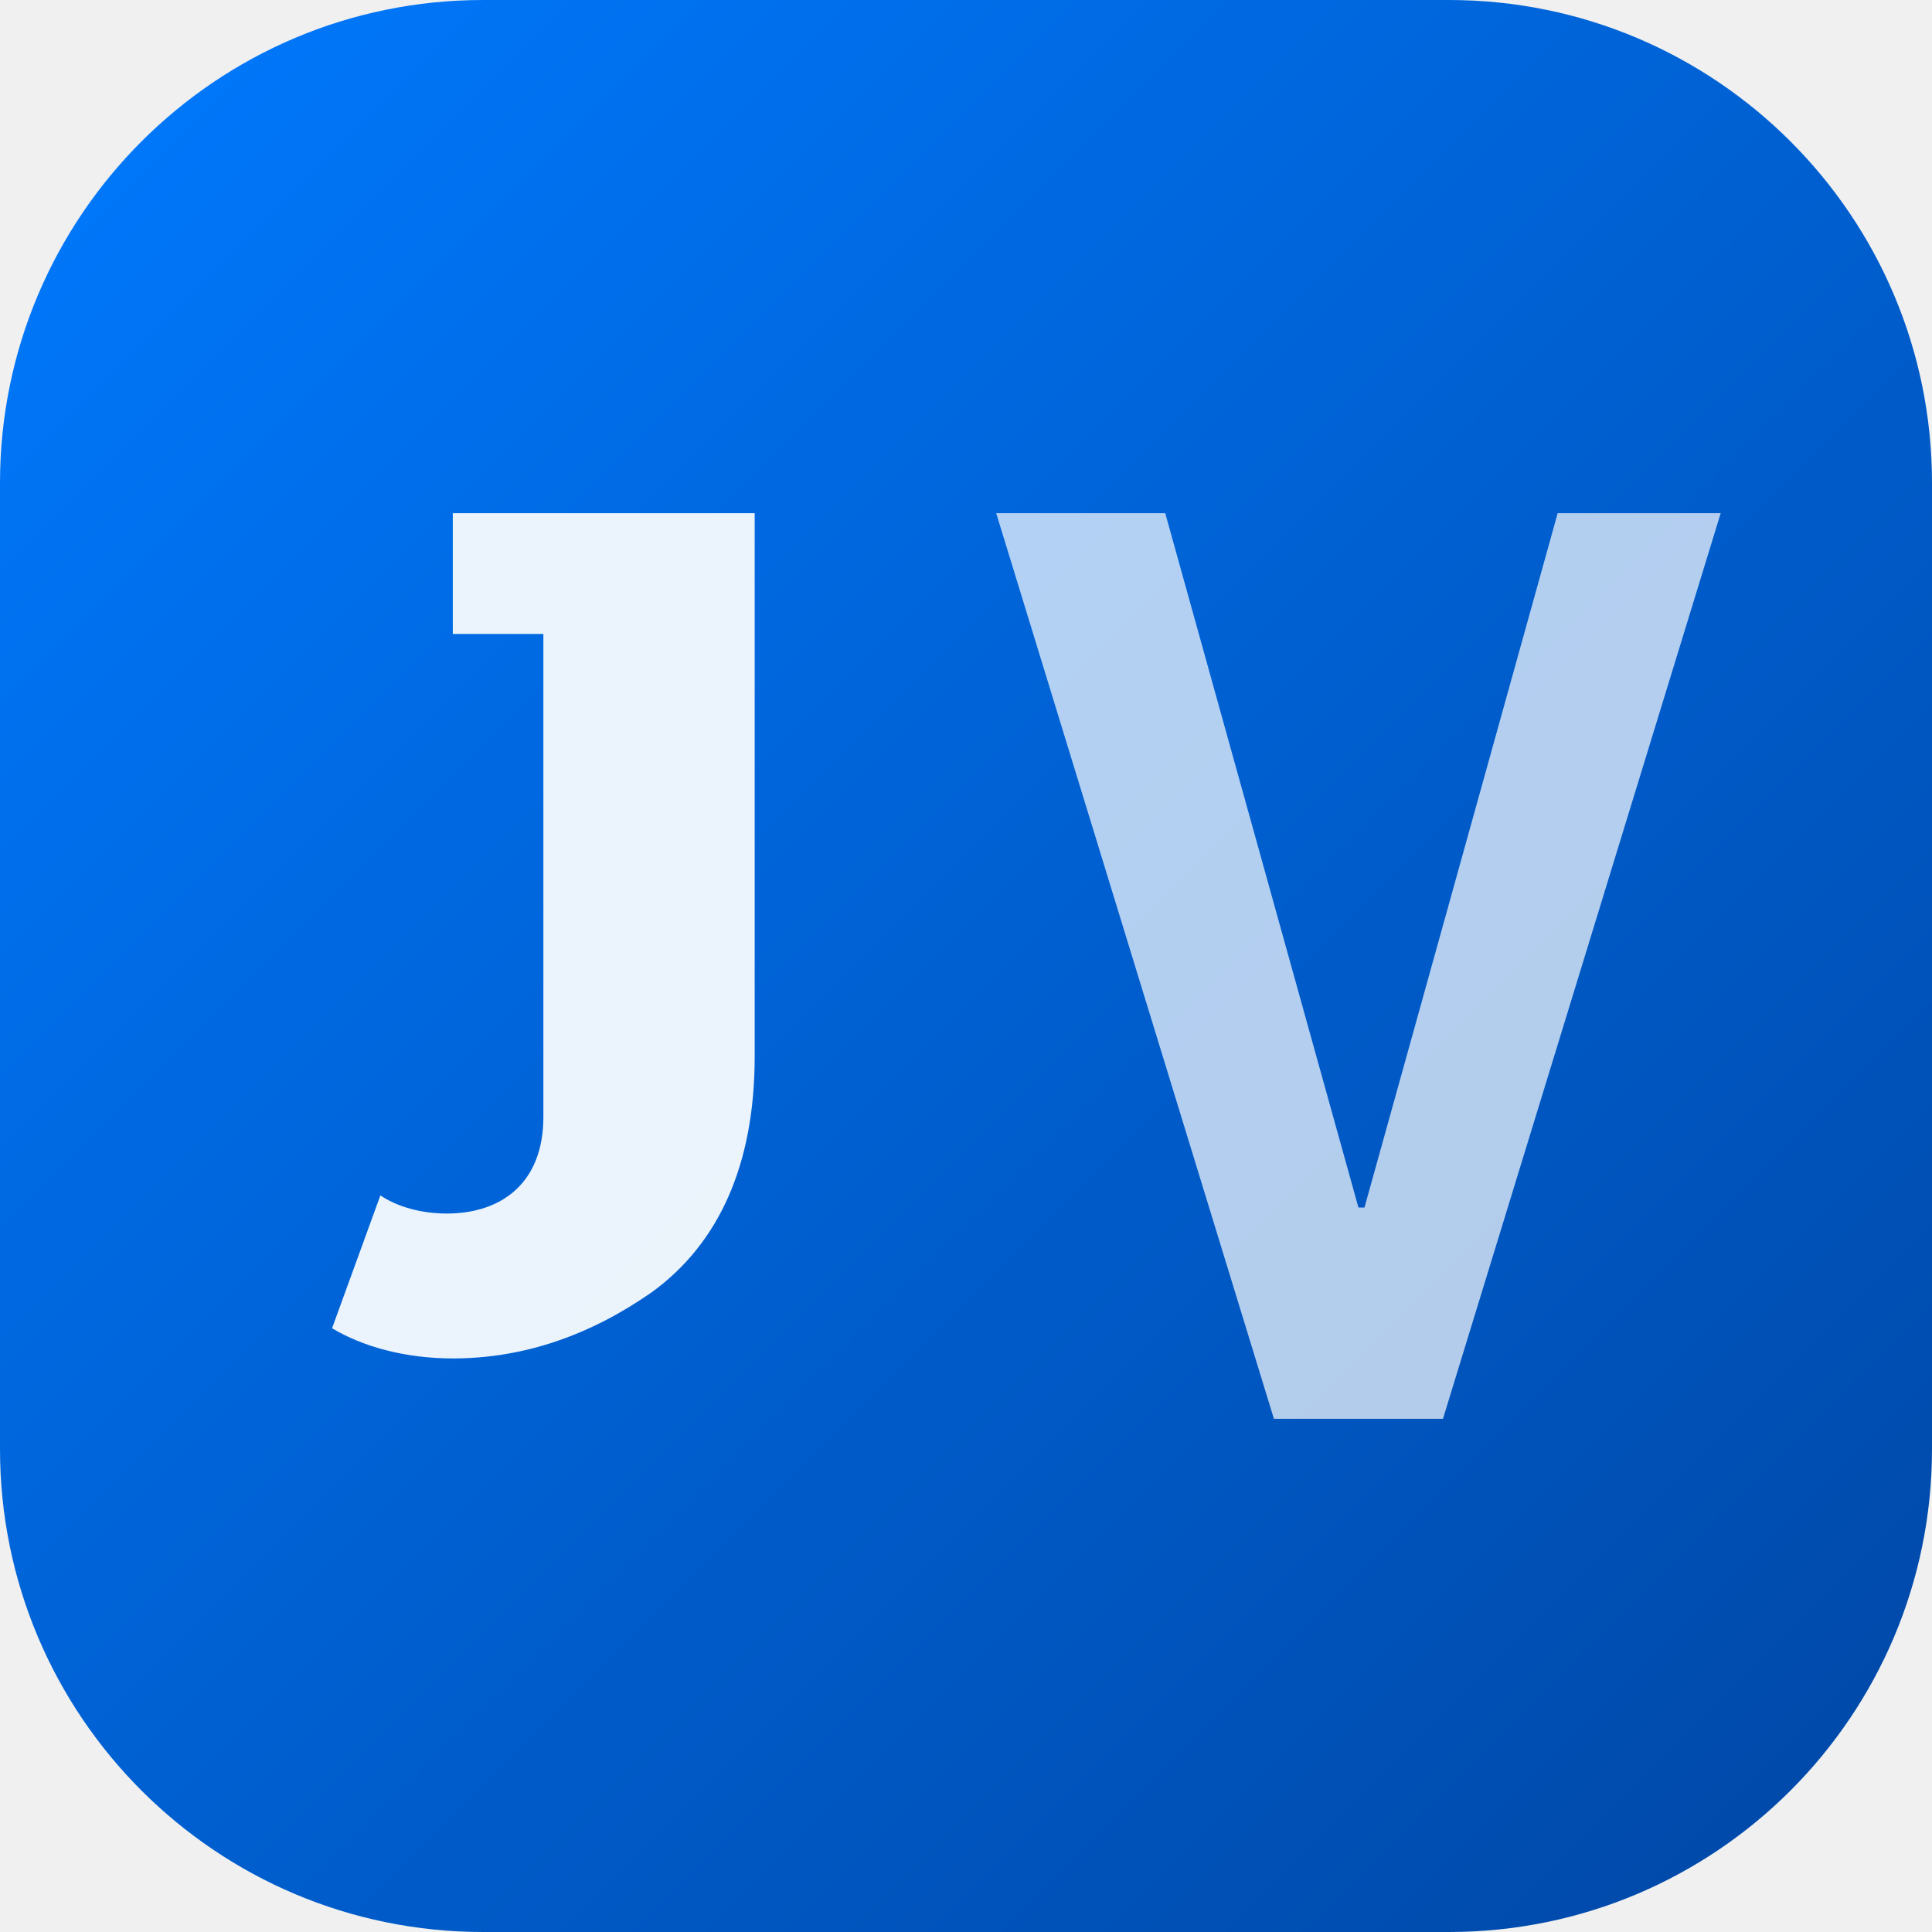
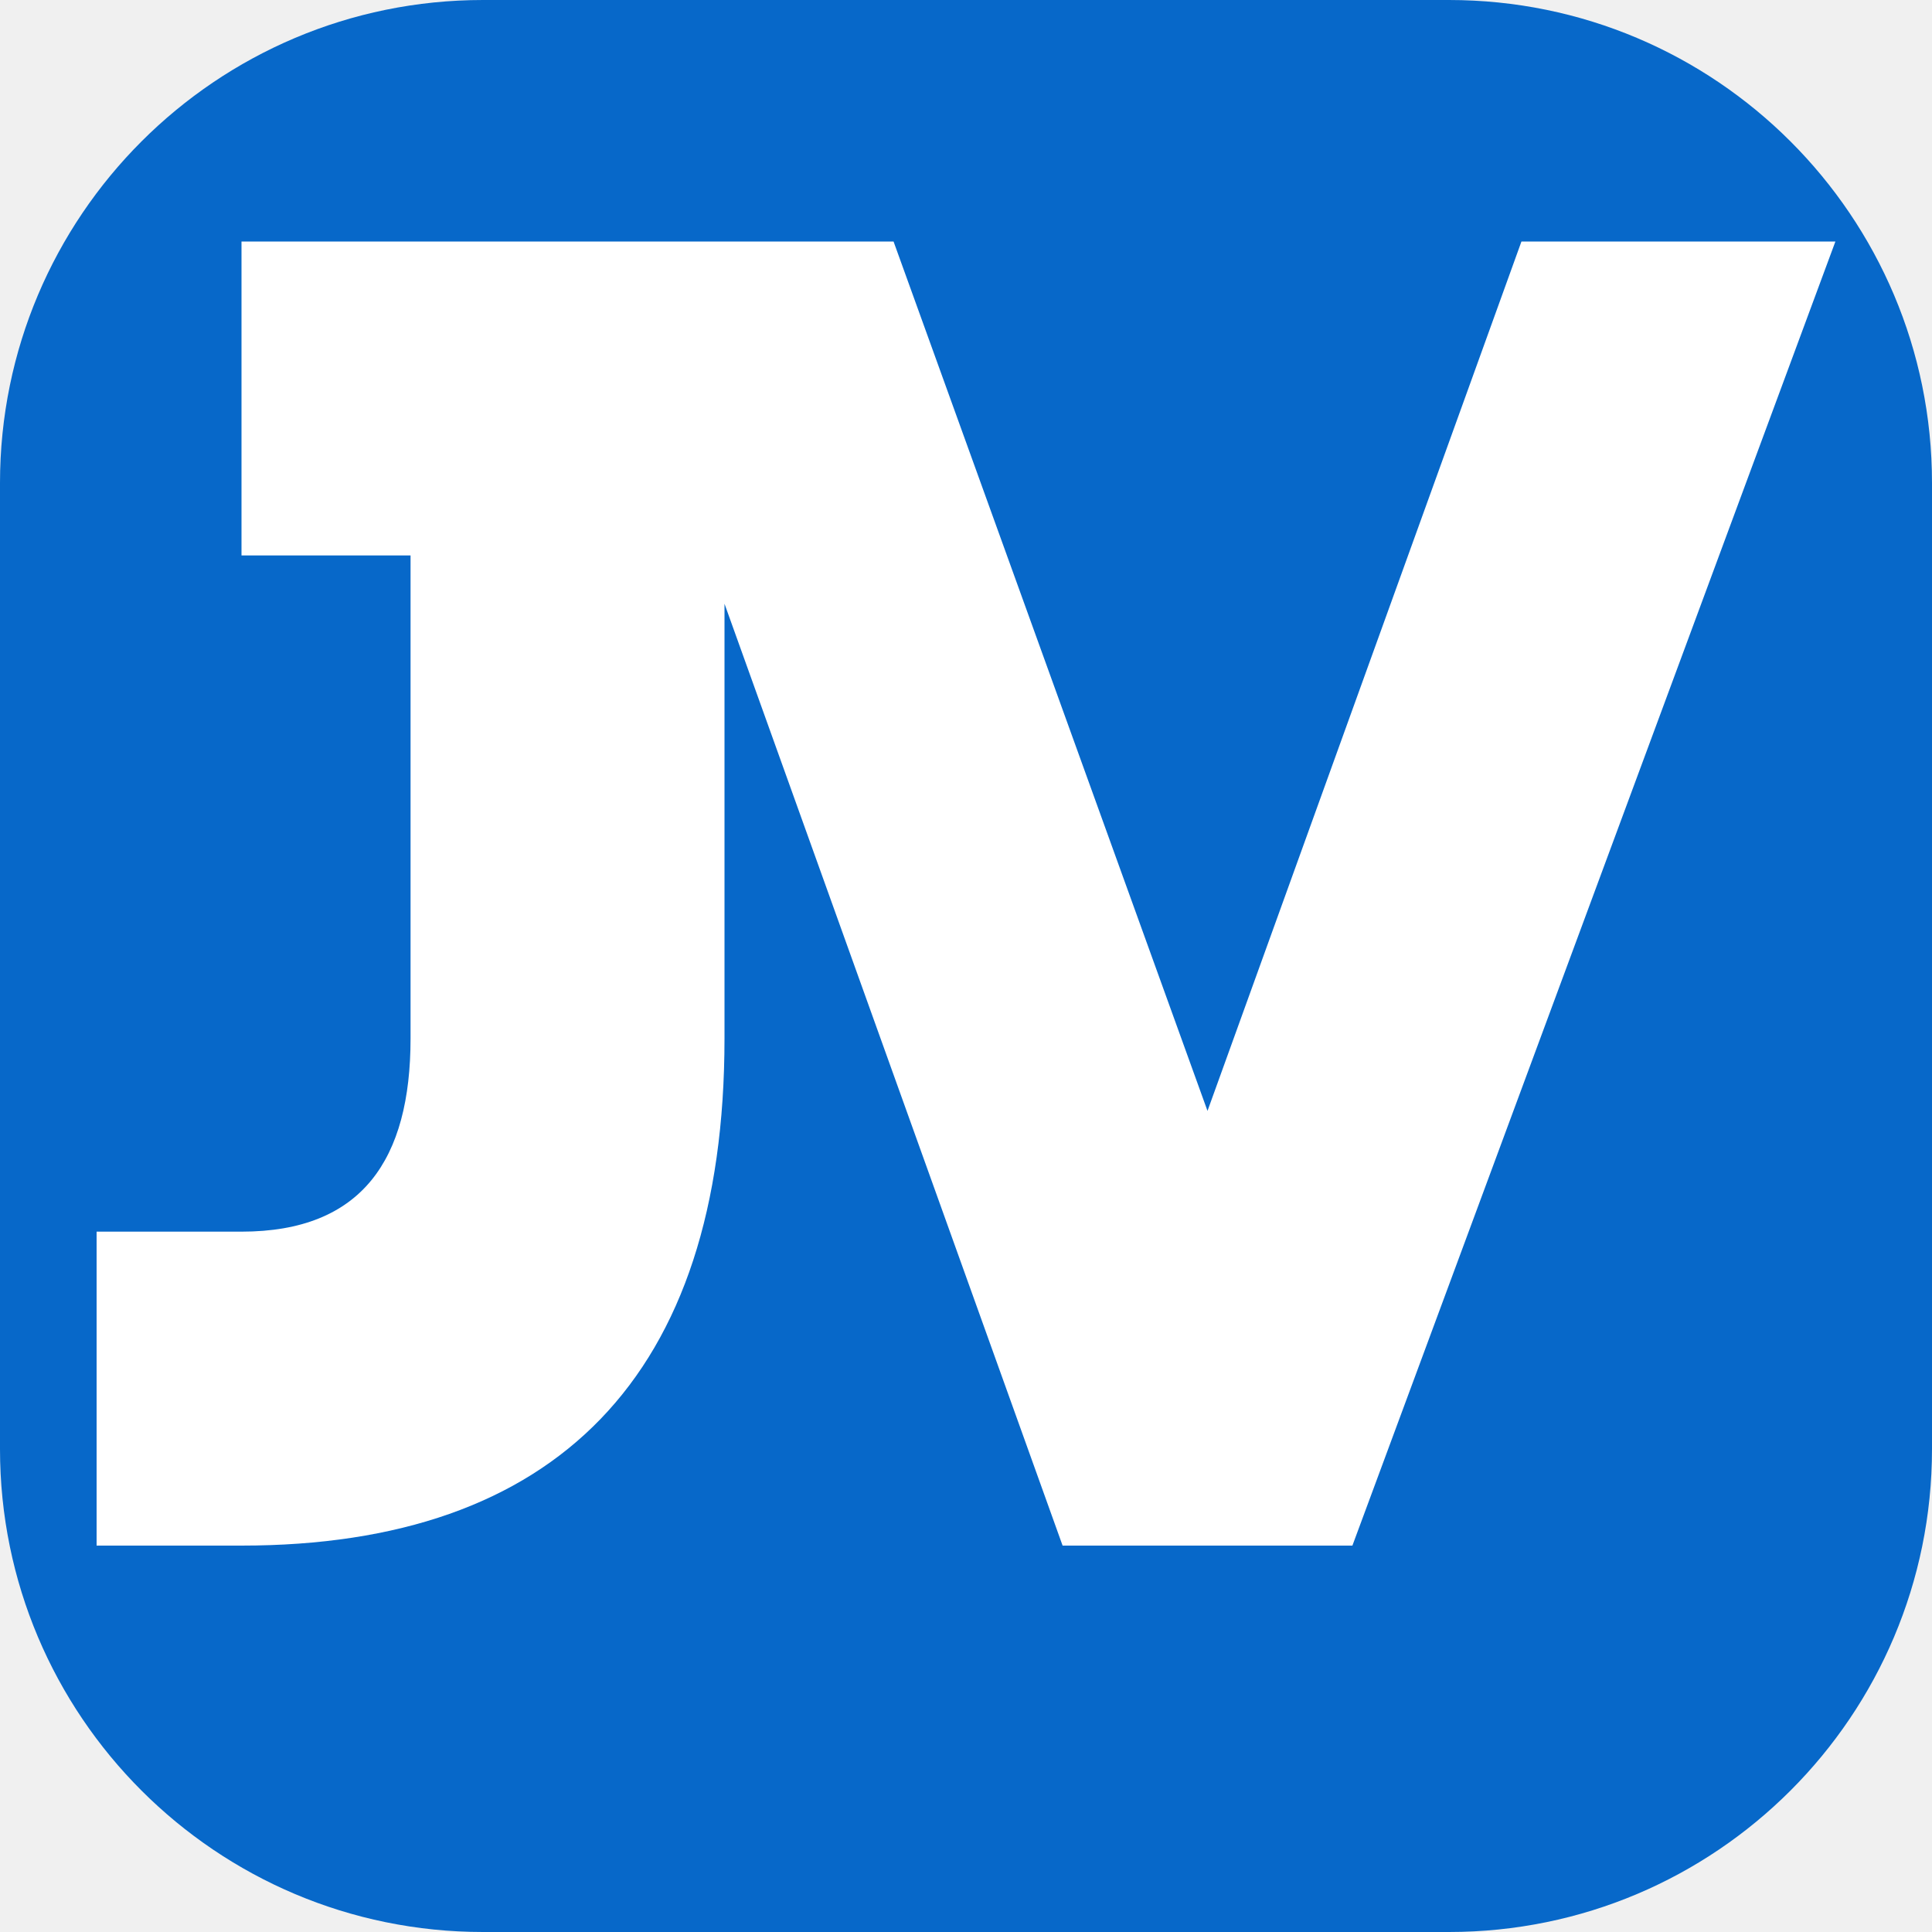
- <svg xmlns="http://www.w3.org/2000/svg" width="32" height="32" viewBox="0 0 32 32" fill="none">
-   <defs>
-     <linearGradient id="g" x1="0" y1="0" x2="32" y2="32" gradientUnits="userSpaceOnUse">
-       <stop stop-color="#007AFF" />
-       <stop offset="1" stop-color="#0046A4" />
-     </linearGradient>
-   </defs>
-   <rect width="32" height="32" rx="8" fill="url(#g)" />
-   <path d="M9.5 8.5h3v9c0 1.8-.6 3.1-1.7 3.9-1 .7-2.1 1.1-3.3 1.1-.8 0-1.5-.2-2-.5l.8-2.2c.3.2.7.3 1.1.3.9 0 1.6-.5 1.6-1.6V10.5h-1.5V8.5z" fill="white" fill-opacity=".92" />
-   <path d="M16.5 8.5h2.8l3.2 11.5h.1L25.8 8.5h2.7l-4.6 15h-2.8l-4.6-15z" fill="white" fill-opacity=".7" />
+ <svg xmlns="http://www.w3.org/2000/svg" viewBox="0 0 80 80" role="img" aria-labelledby="title">
+   <rect width="80" height="80" rx="20" fill="#0768c9" />
+   <path d="M10 10h27l13 36 13-36h13L56 64H44L30 25v18c0 14-7 21-20 21H4V51h6c5 0 7-3 7-8V23h-7Z" fill="#ffffff" />
</svg>
